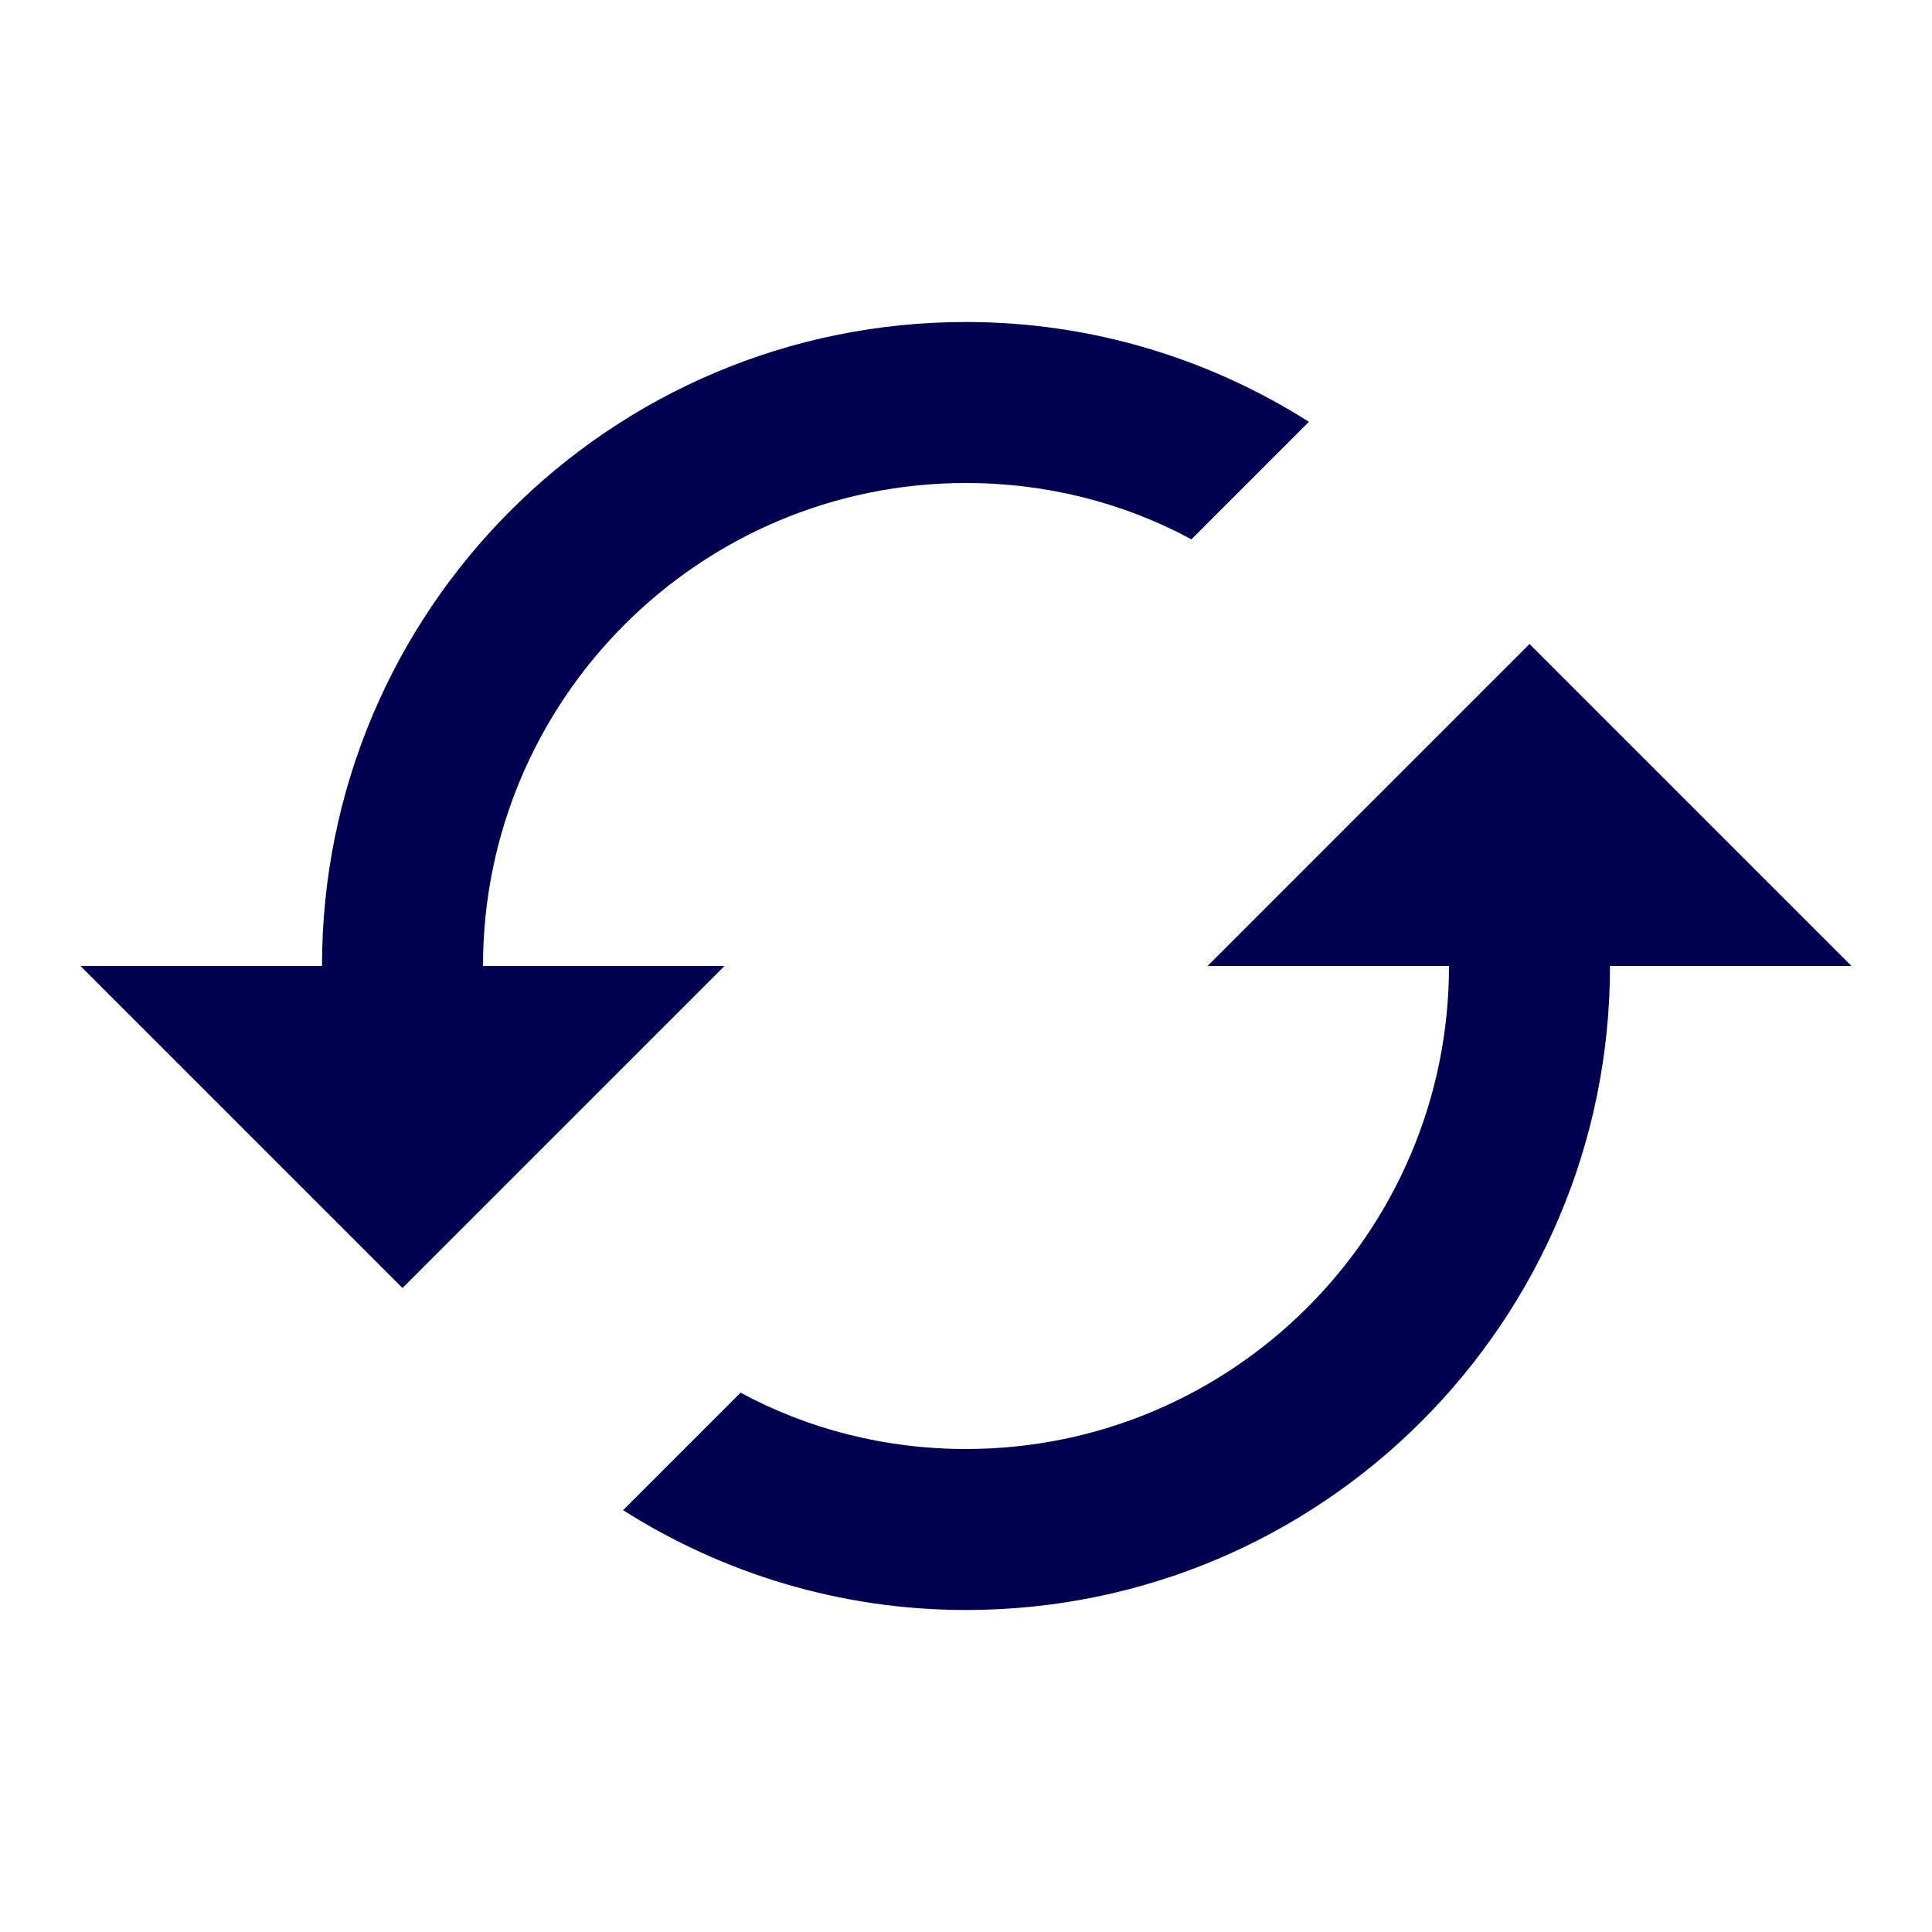
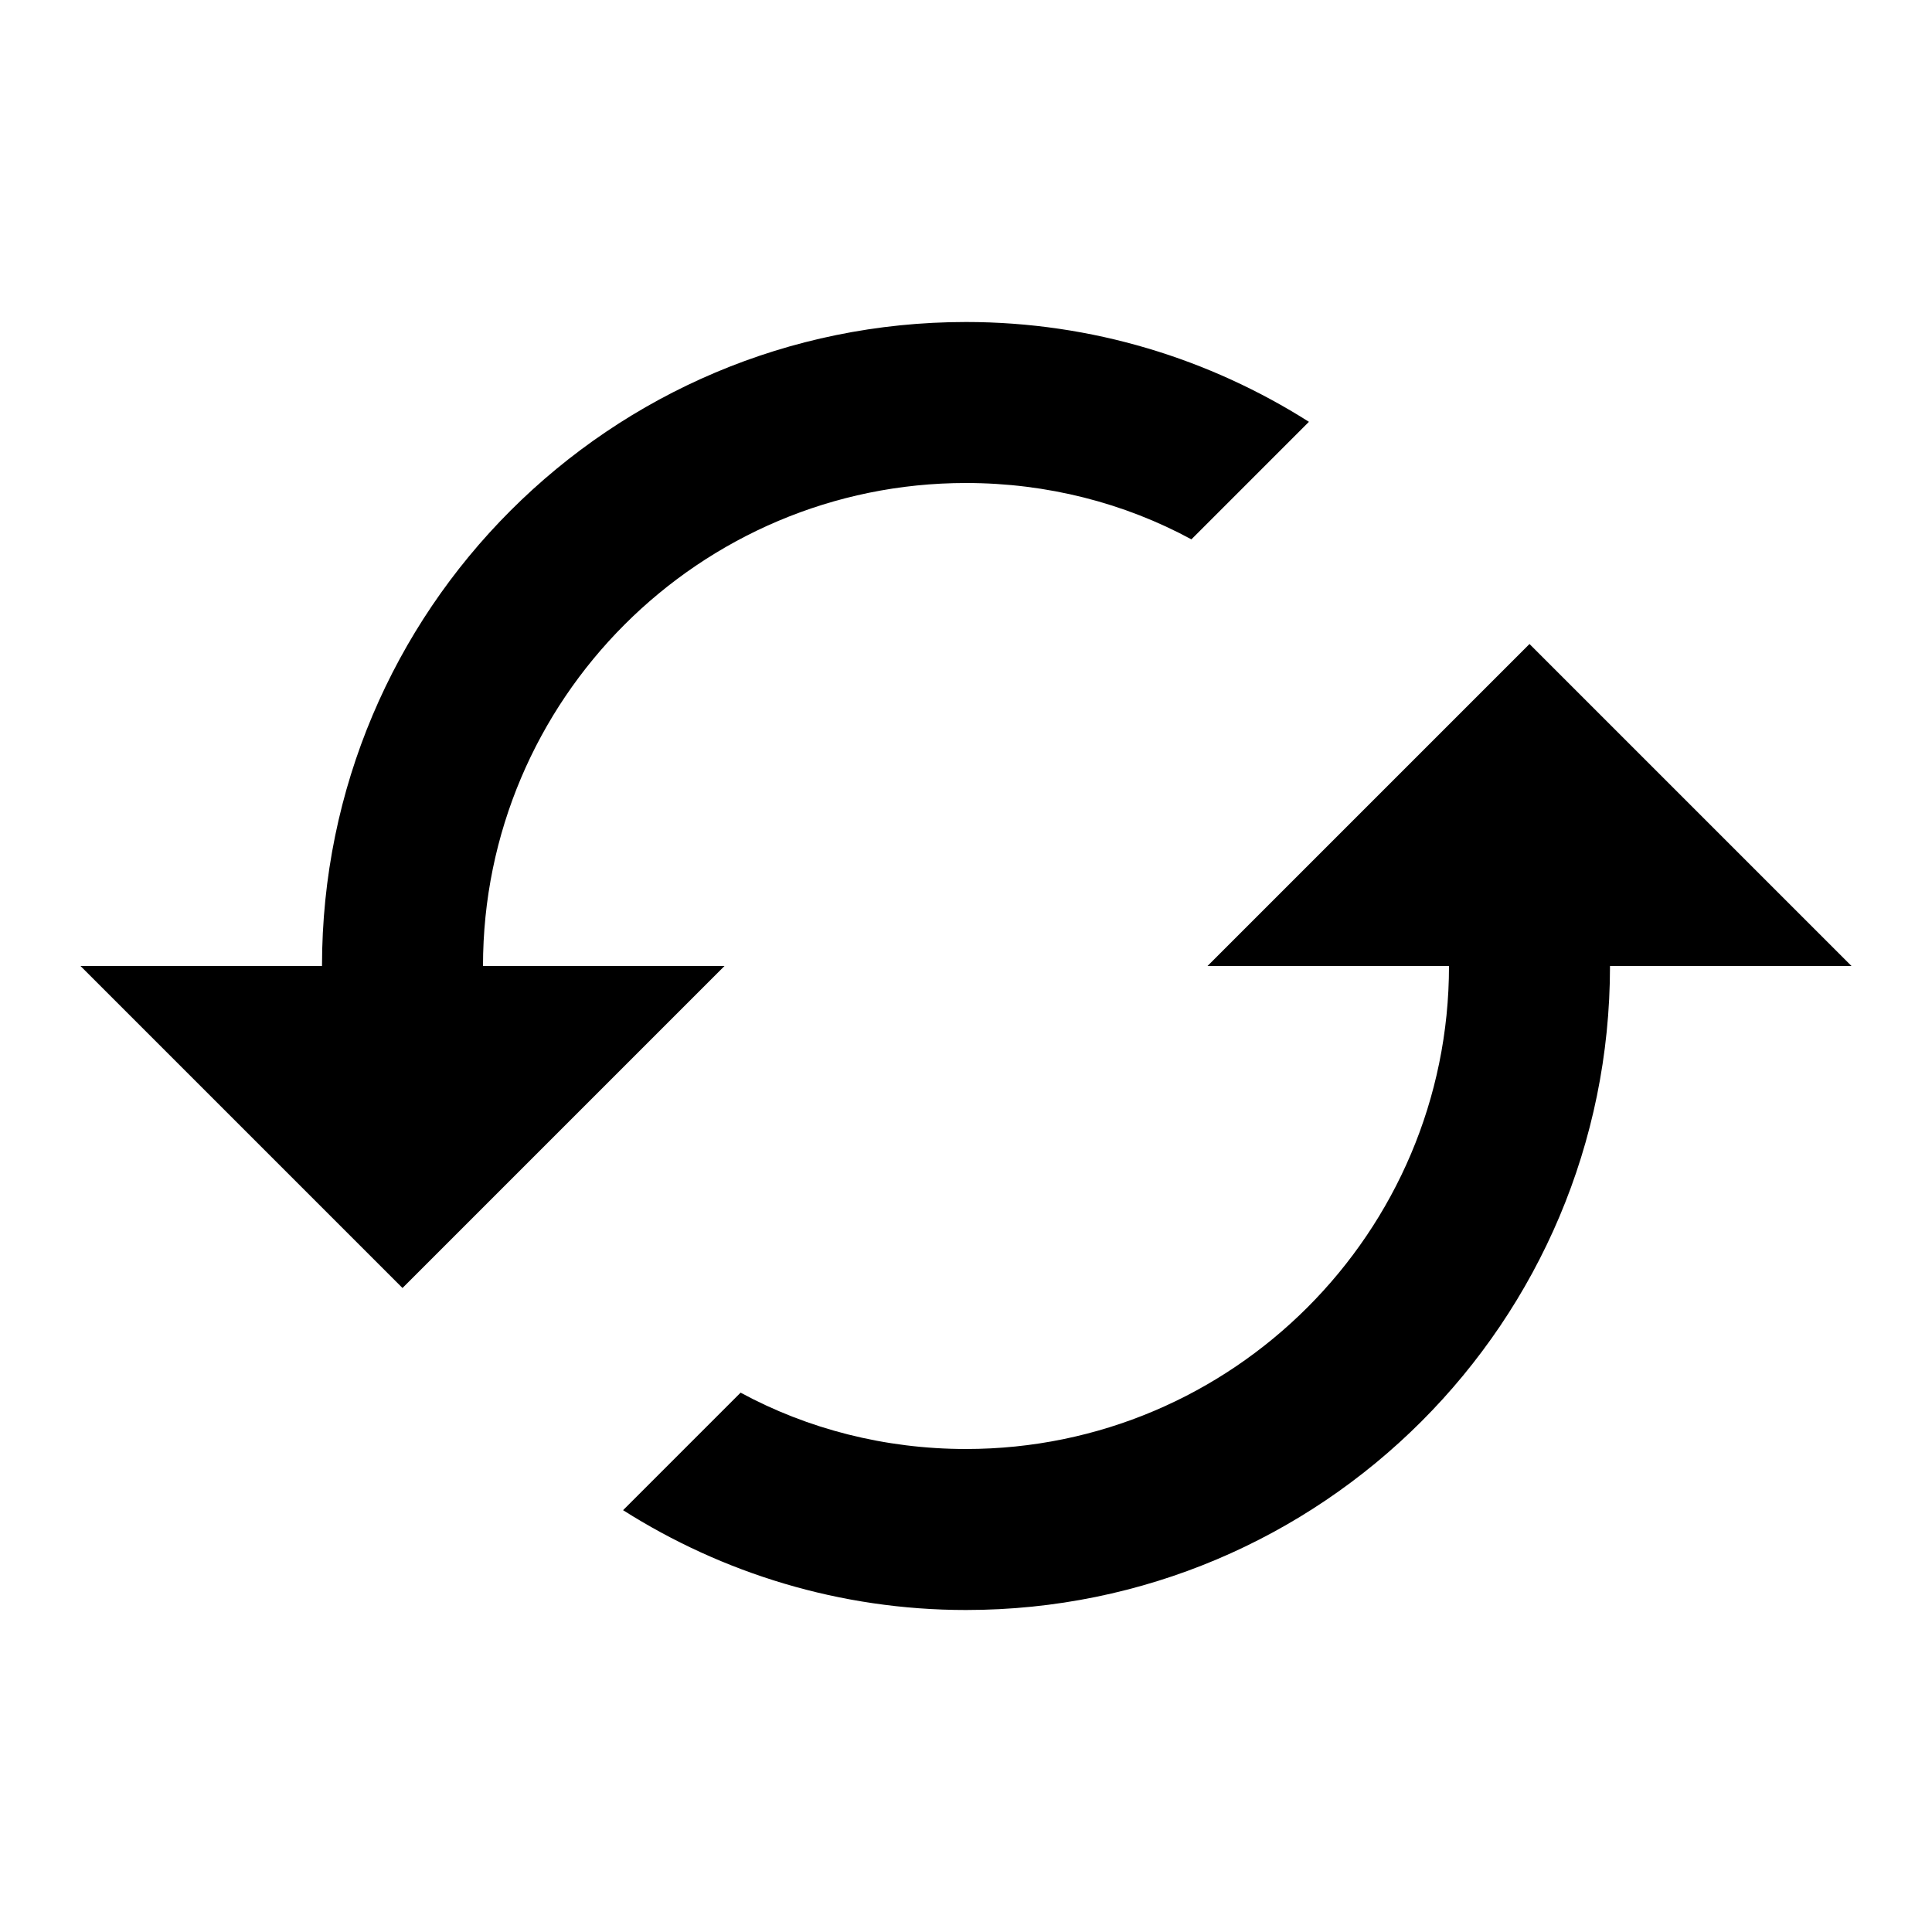
- <svg xmlns="http://www.w3.org/2000/svg" viewBox="0 0 24 24" fill="#000050" width="24px" height="24px">
+ <svg xmlns="http://www.w3.org/2000/svg" viewBox="0 0 24 24" fill="black" width="24px" height="24px">
  <path d="M0 0h24v24H0z" fill="none" />
  <path d="M19 8l-4 4h3c0 3.31-2.69 6-6 6-1.01 0-1.97-.25-2.8-.7l-1.46 1.46C8.97 19.54 10.43 20 12 20c4.42 0 8-3.58 8-8h3l-4-4zM6 12c0-3.31 2.69-6 6-6 1.01 0 1.97.25 2.8.7l1.46-1.46C15.03 4.46 13.57 4 12 4c-4.42 0-8 3.58-8 8H1l4 4 4-4H6z" />
</svg>
